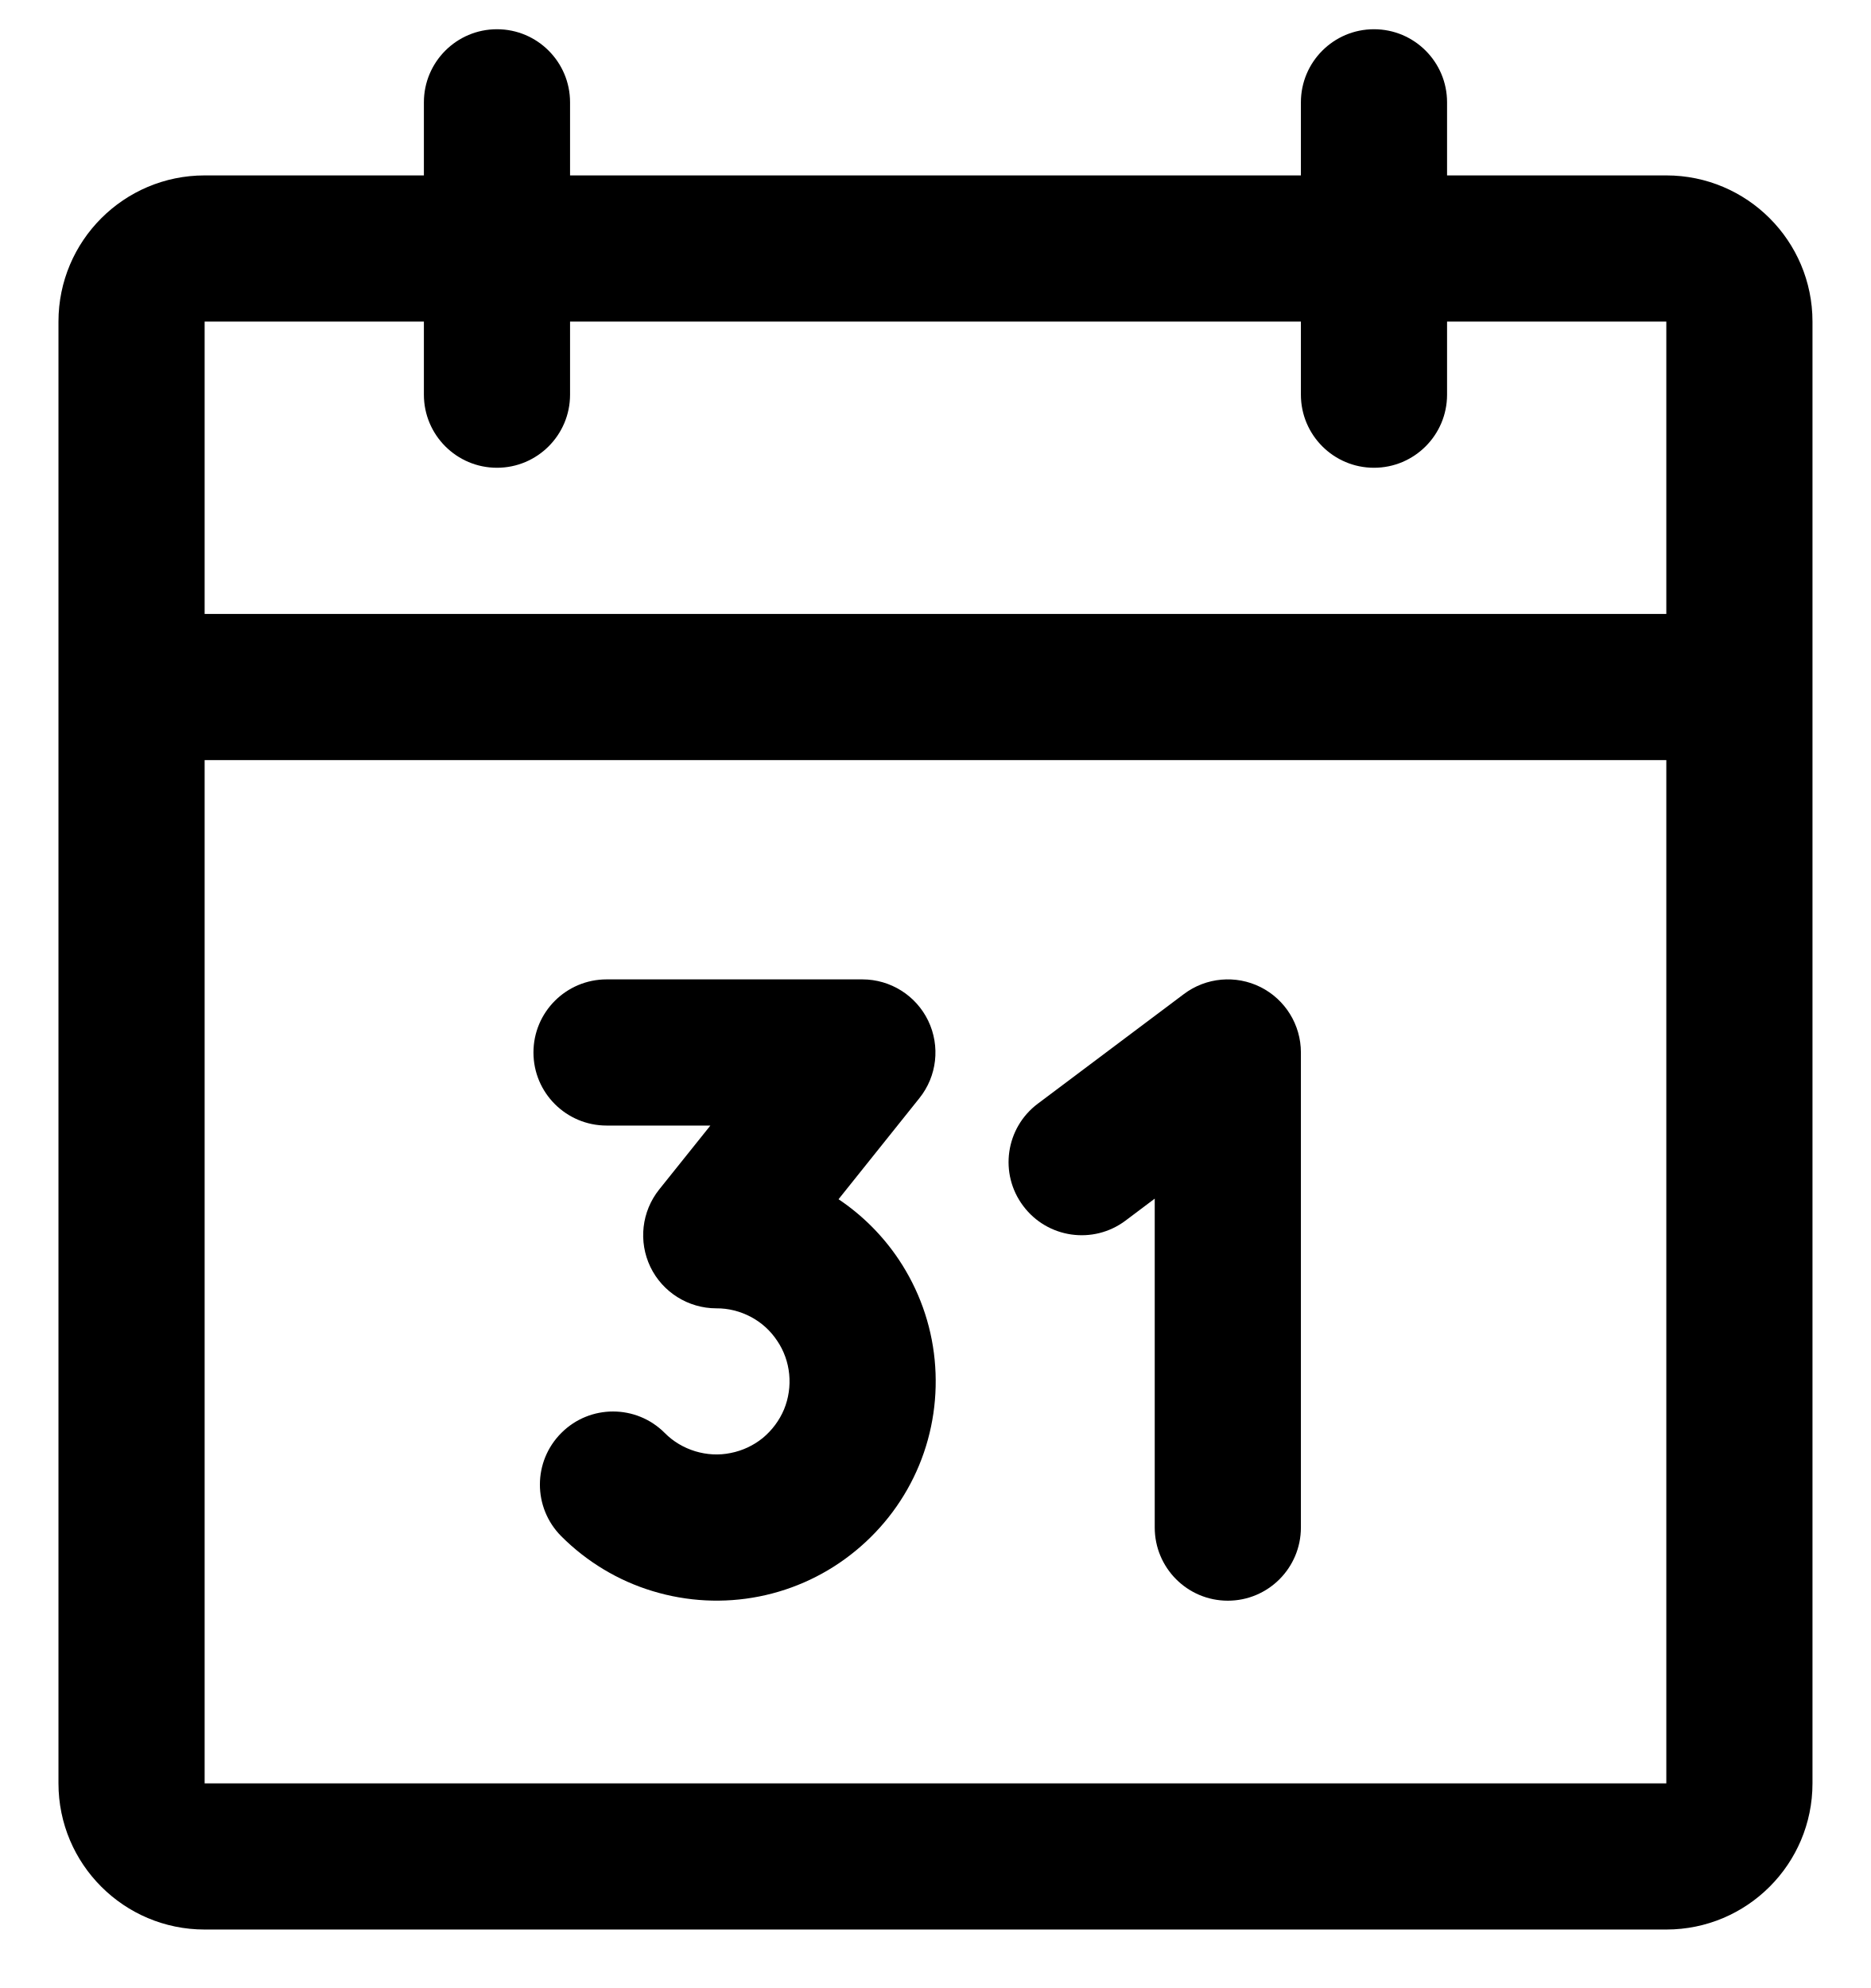
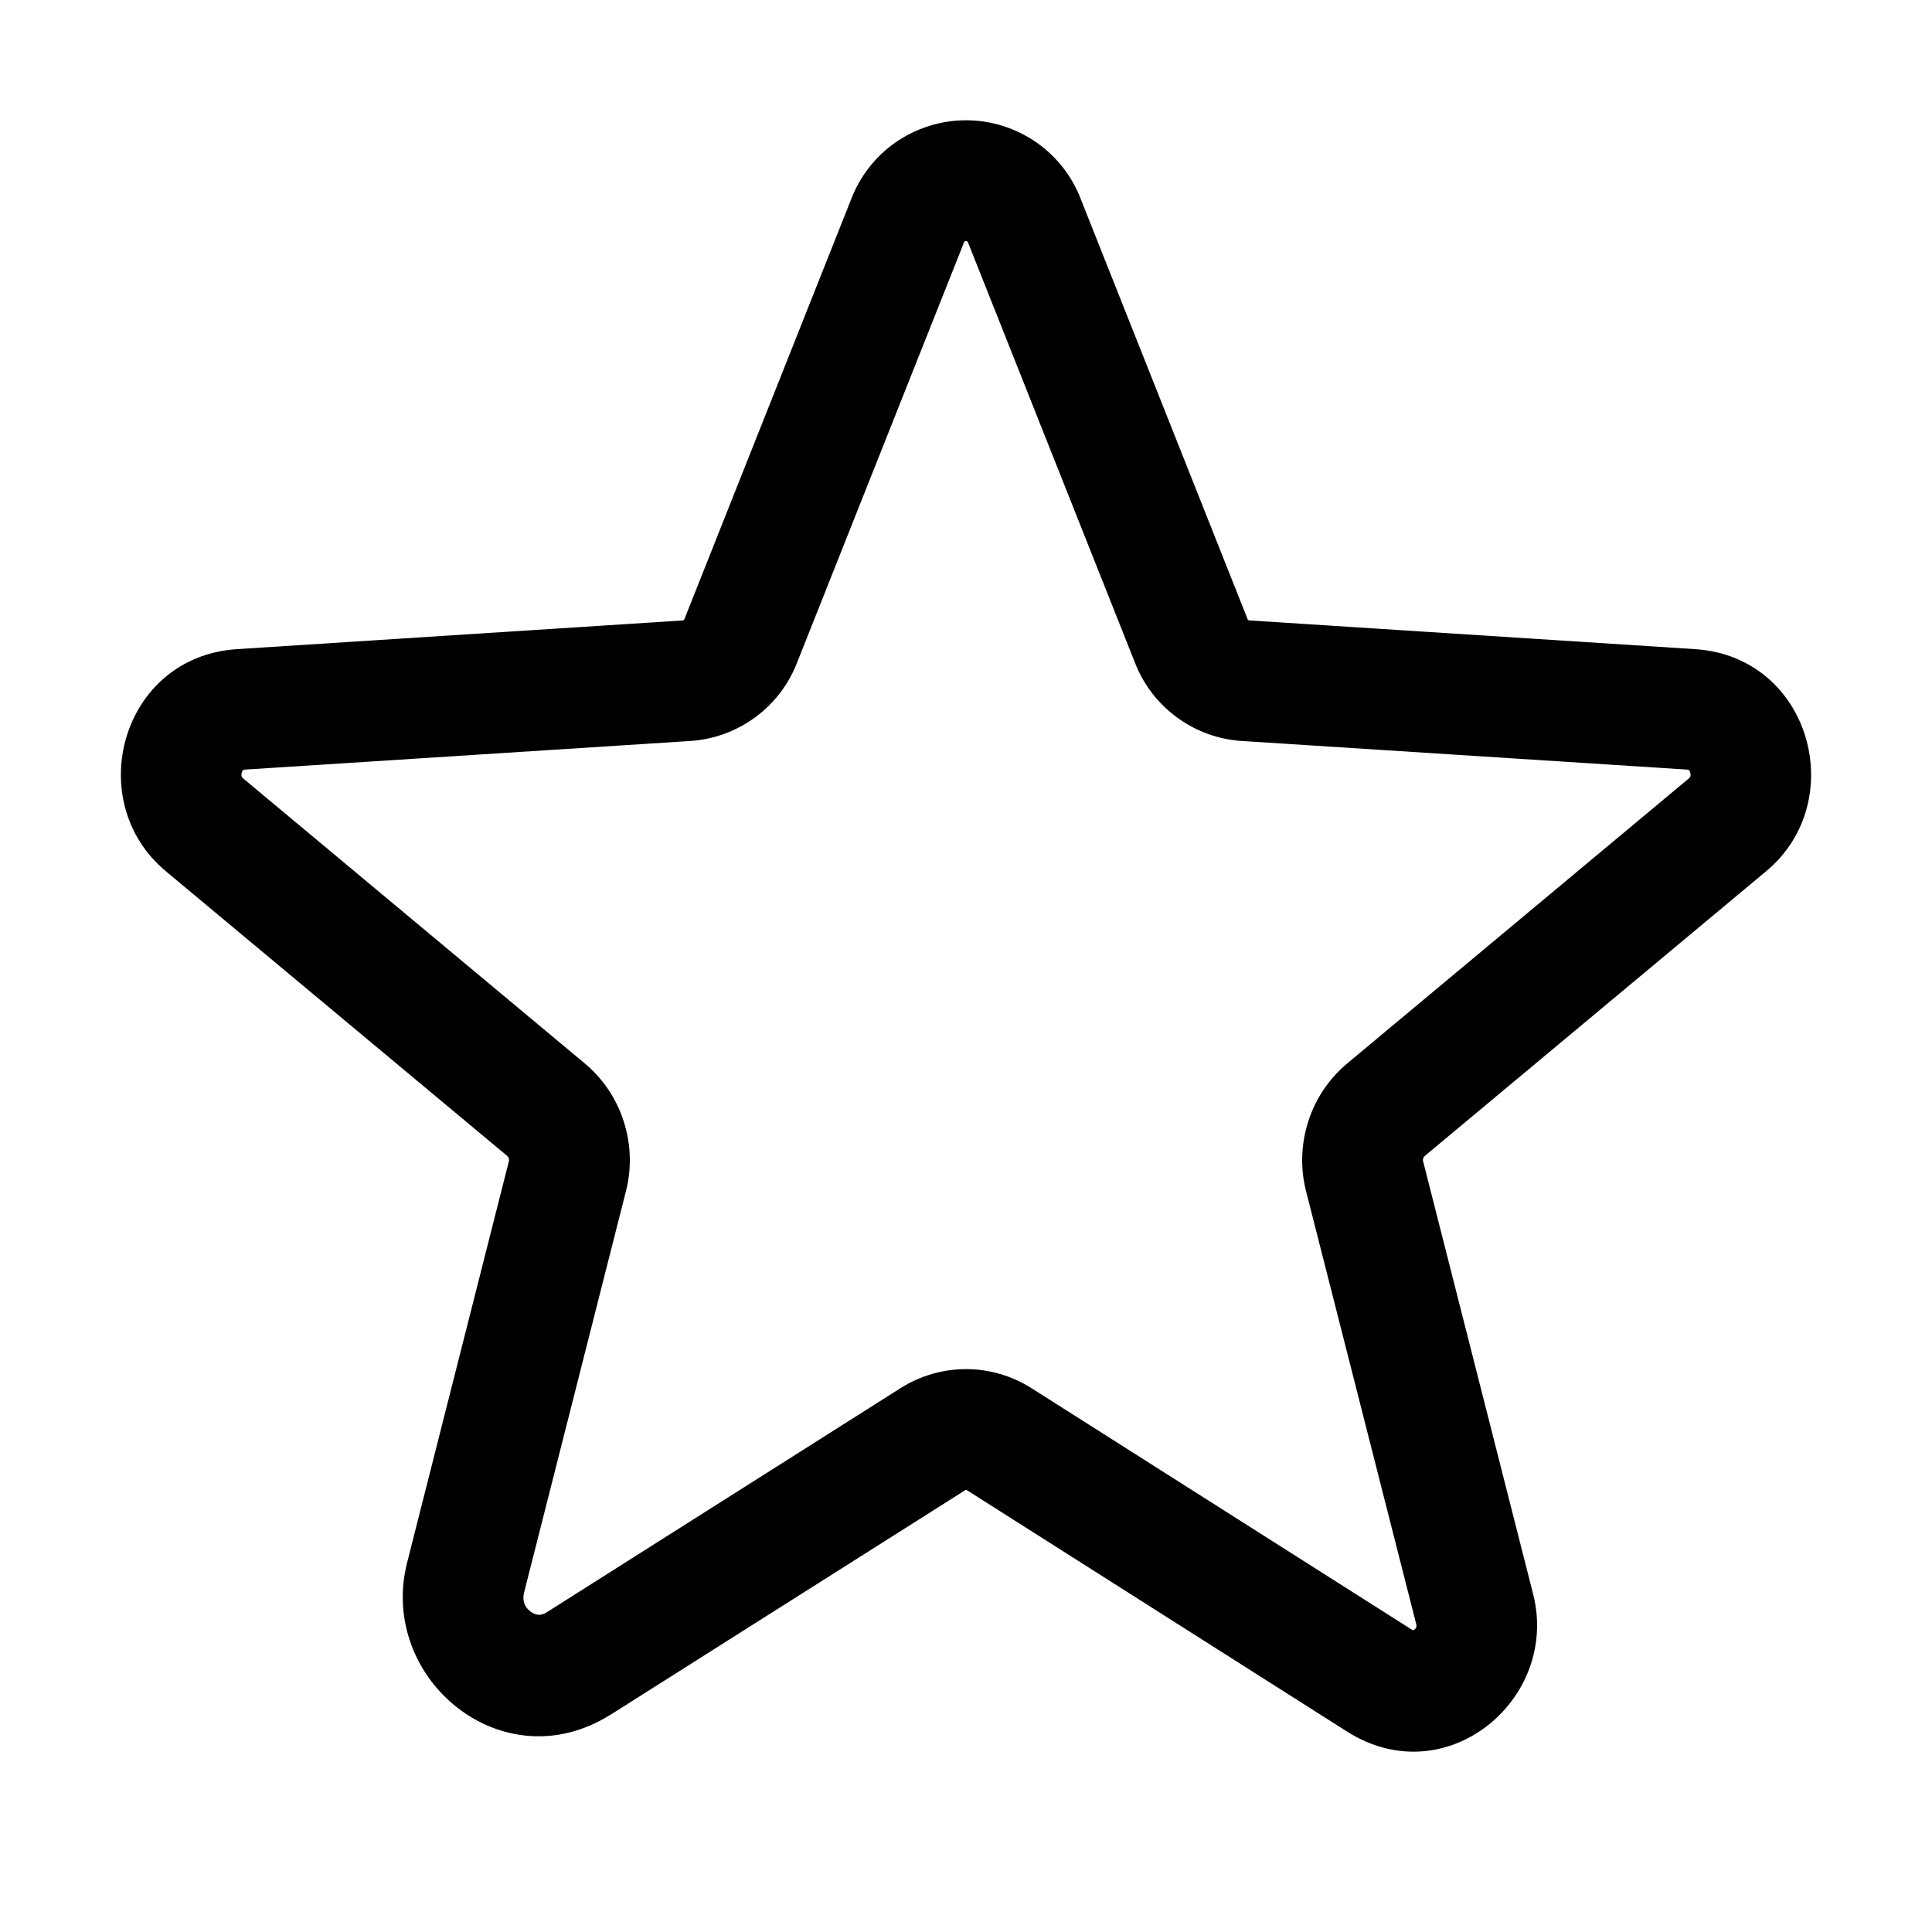
- <svg xmlns="http://www.w3.org/2000/svg" width="16" height="17" viewBox="0 0 16 17" fill="none">
-   <path fill-rule="evenodd" clip-rule="evenodd" d="M12.375 0.875C12.375 0.53 12.095 0.25 11.75 0.25C11.405 0.25 11.125 0.53 11.125 0.875V1.5H4.875V0.875C4.875 0.53 4.595 0.25 4.25 0.25C3.905 0.25 3.625 0.53 3.625 0.875V1.5H1.75C1.06 1.5 0.5 2.06 0.5 2.75V15.25C0.5 15.94 1.06 16.5 1.75 16.5H14.25C14.94 16.5 15.5 15.94 15.5 15.25V2.75C15.5 2.06 14.94 1.5 14.25 1.5H12.375V0.875ZM14.25 5.25V2.75H12.375V3.375C12.375 3.72 12.095 4 11.75 4C11.405 4 11.125 3.72 11.125 3.375V2.75H4.875V3.375C4.875 3.72 4.595 4 4.25 4C3.905 4 3.625 3.72 3.625 3.375V2.75H1.75V5.25H14.25ZM1.75 6.5H14.25V15.25H1.75V6.5Z" fill="currentColor" />
-   <path fill-rule="evenodd" clip-rule="evenodd" d="M4.562 9C4.562 8.655 4.842 8.375 5.188 8.375H7.375C7.615 8.375 7.834 8.513 7.938 8.729C8.042 8.946 8.013 9.203 7.863 9.39L7.171 10.255C7.374 10.391 7.549 10.566 7.685 10.769C7.857 11.026 7.963 11.32 7.993 11.628C8.023 11.935 7.978 12.245 7.86 12.53C7.742 12.815 7.555 13.066 7.316 13.262C7.078 13.458 6.795 13.592 6.492 13.652C6.189 13.712 5.877 13.696 5.581 13.606C5.286 13.517 5.018 13.355 4.8 13.137C4.556 12.892 4.556 12.497 4.801 12.253C5.045 12.009 5.441 12.009 5.685 12.254C5.757 12.327 5.847 12.38 5.945 12.41C6.044 12.44 6.148 12.446 6.249 12.425C6.35 12.405 6.444 12.361 6.524 12.296C6.603 12.23 6.665 12.147 6.705 12.052C6.744 11.957 6.759 11.853 6.749 11.751C6.739 11.649 6.704 11.55 6.646 11.465C6.589 11.379 6.512 11.309 6.421 11.261C6.33 11.213 6.229 11.187 6.126 11.188C5.886 11.188 5.666 11.05 5.562 10.834C5.458 10.617 5.487 10.36 5.637 10.172L6.075 9.625H5.188C4.842 9.625 4.562 9.345 4.562 9Z" fill="currentColor" />
-   <path fill-rule="evenodd" clip-rule="evenodd" d="M10.78 8.441C10.991 8.547 11.125 8.763 11.125 9V13.062C11.125 13.408 10.845 13.688 10.5 13.688C10.155 13.688 9.875 13.408 9.875 13.062V10.25L9.625 10.438C9.349 10.645 8.957 10.589 8.75 10.312C8.543 10.036 8.599 9.645 8.875 9.438L10.125 8.5C10.314 8.358 10.568 8.335 10.78 8.441Z" fill="currentColor" />
+ <svg xmlns="http://www.w3.org/2000/svg" width="20" height="20" viewBox="0 0 20 20" fill="none">
+   <path fill-rule="evenodd" clip-rule="evenodd" d="M9.269 1.475C9.484 1.326 9.739 1.245 10 1.245C10.261 1.245 10.516 1.326 10.73 1.475C10.942 1.623 11.103 1.832 11.193 2.073L12.909 6.394L12.914 6.408C12.916 6.412 12.918 6.416 12.922 6.418C12.926 6.421 12.93 6.423 12.935 6.423L12.939 6.423L17.548 6.72C18.744 6.798 19.153 8.296 18.283 9.019C18.282 9.02 18.282 9.02 18.282 9.02L14.752 11.964L14.75 11.966C14.742 11.973 14.736 11.981 14.733 11.991C14.73 12.001 14.729 12.011 14.731 12.021C14.732 12.021 14.732 12.021 14.732 12.021L15.871 16.502C16.147 17.591 14.971 18.573 13.948 17.927L13.946 17.926L10.009 15.426C10.006 15.425 10.003 15.423 10 15.423C9.997 15.423 9.994 15.424 9.992 15.426L9.991 15.427L6.328 17.746C6.328 17.746 6.327 17.746 6.327 17.746C5.205 18.46 3.908 17.375 4.215 16.174C4.215 16.174 4.215 16.174 4.215 16.174L5.268 12.021C5.268 12.021 5.269 12.021 5.269 12.021C5.271 12.011 5.27 12.001 5.267 11.991C5.264 11.981 5.258 11.973 5.25 11.966L5.248 11.964L1.718 9.02C1.718 9.02 1.718 9.02 1.717 9.019C0.847 8.296 1.255 6.798 2.452 6.72L7.065 6.423C7.07 6.423 7.074 6.421 7.078 6.418C7.082 6.416 7.084 6.412 7.086 6.408L7.091 6.394L8.807 2.073C8.897 1.832 9.058 1.623 9.269 1.475ZM10.679 14.371C10.679 14.371 10.679 14.371 10.679 14.371L14.615 16.87C14.614 16.87 14.615 16.87 14.615 16.87C14.622 16.874 14.627 16.876 14.628 16.876C14.629 16.876 14.635 16.875 14.642 16.869C14.652 16.862 14.658 16.853 14.661 16.846C14.662 16.842 14.662 16.839 14.663 16.834C14.663 16.83 14.663 16.822 14.66 16.81C14.66 16.81 14.66 16.81 14.66 16.81L13.518 12.322C13.459 12.084 13.469 11.833 13.546 11.6C13.622 11.367 13.763 11.16 13.952 11.004C13.953 11.003 13.953 11.003 13.953 11.003L17.483 8.058C17.491 8.052 17.494 8.048 17.495 8.046C17.497 8.043 17.498 8.041 17.499 8.037C17.501 8.029 17.502 8.014 17.497 7.997C17.491 7.981 17.484 7.972 17.482 7.971C17.481 7.97 17.481 7.97 17.48 7.97C17.48 7.97 17.477 7.968 17.468 7.967C17.468 7.967 17.468 7.967 17.468 7.967L12.862 7.671C12.861 7.671 12.861 7.671 12.86 7.671C12.614 7.656 12.377 7.57 12.179 7.423C11.982 7.278 11.832 7.079 11.745 6.85L10.028 2.528C10.026 2.522 10.024 2.516 10.022 2.511C10.02 2.506 10.017 2.502 10.013 2.499C10.009 2.497 10.005 2.495 10 2.495C9.995 2.495 9.991 2.497 9.987 2.499C9.983 2.502 9.98 2.506 9.978 2.511C9.976 2.516 9.974 2.522 9.972 2.528L8.255 6.85C8.168 7.079 8.018 7.278 7.821 7.423C7.623 7.57 7.386 7.656 7.14 7.671L2.533 7.967C2.533 7.967 2.533 7.967 2.533 7.967C2.524 7.968 2.52 7.97 2.52 7.97C2.519 7.97 2.519 7.97 2.518 7.971C2.516 7.972 2.508 7.981 2.503 7.997C2.498 8.014 2.499 8.029 2.501 8.037C2.502 8.041 2.503 8.043 2.505 8.046C2.506 8.048 2.509 8.052 2.517 8.058L2.518 8.059L6.047 11.003C6.047 11.003 6.048 11.003 6.048 11.004C6.237 11.16 6.378 11.367 6.454 11.6C6.531 11.833 6.541 12.084 6.482 12.322L6.481 12.326L5.426 16.483C5.403 16.571 5.434 16.64 5.492 16.683C5.521 16.705 5.55 16.715 5.574 16.716C5.593 16.718 5.62 16.715 5.657 16.692L9.321 14.371C9.321 14.371 9.322 14.371 9.322 14.37C9.525 14.242 9.76 14.173 10 14.173C10.24 14.173 10.476 14.242 10.679 14.371Z" fill="currentColor" />
</svg>
